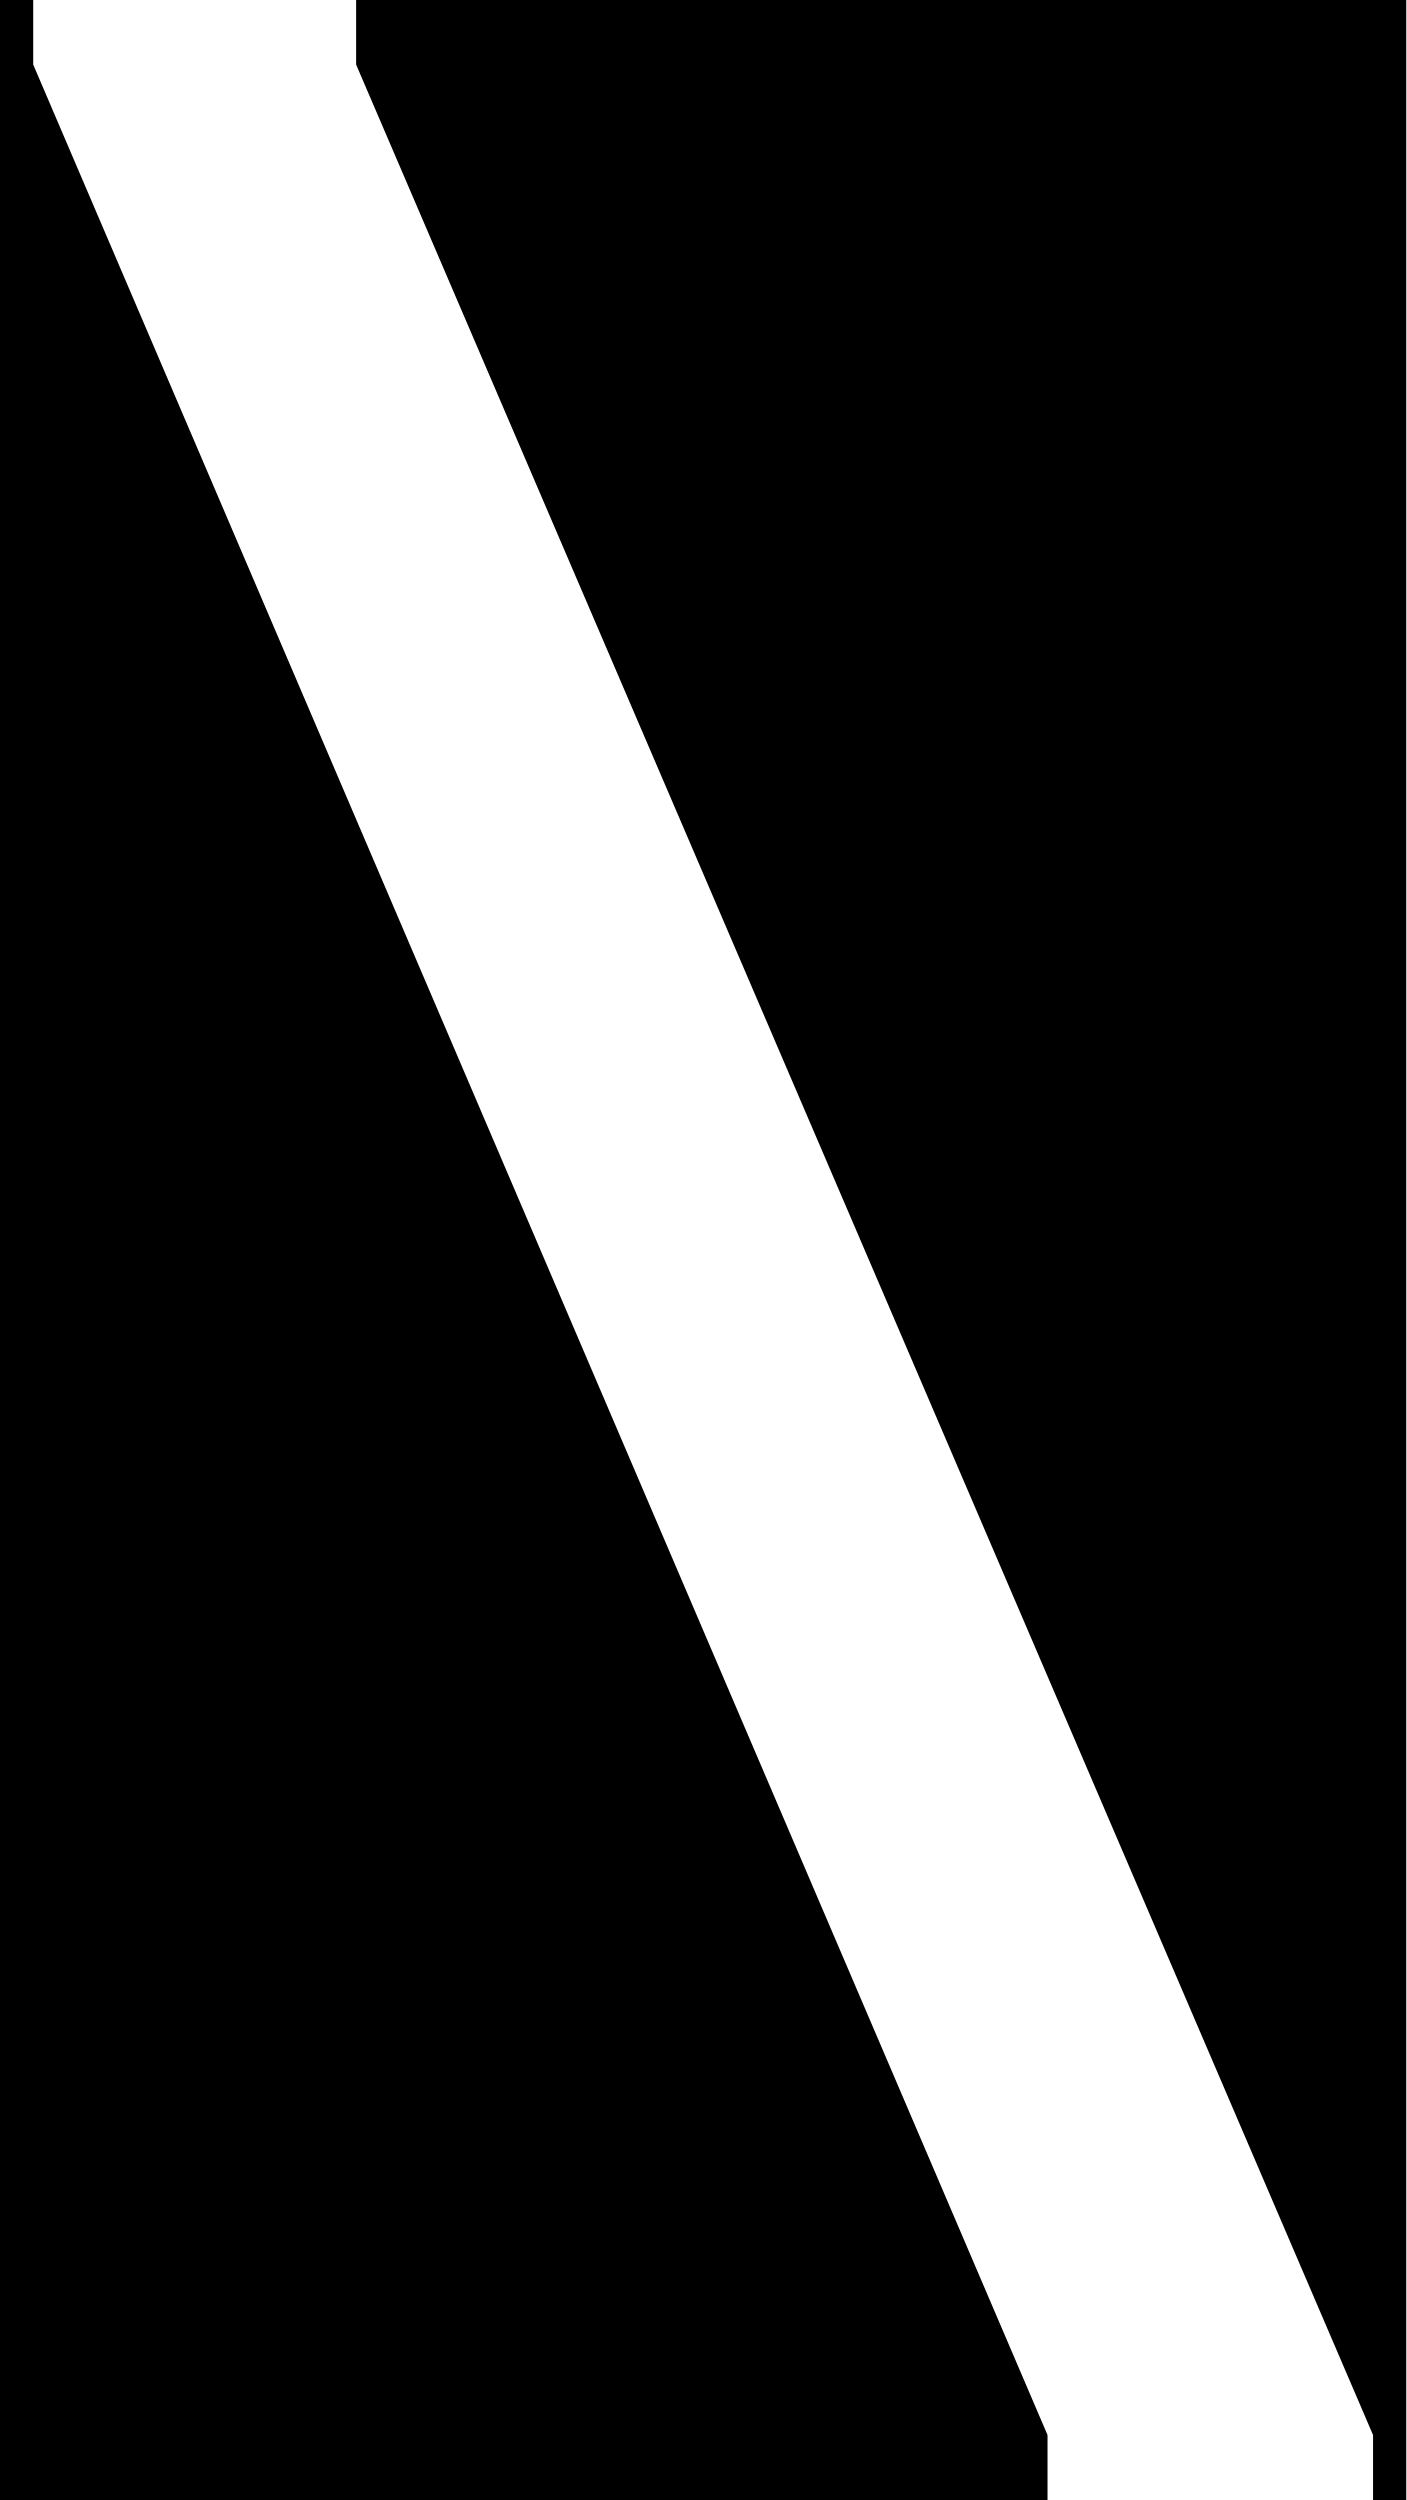
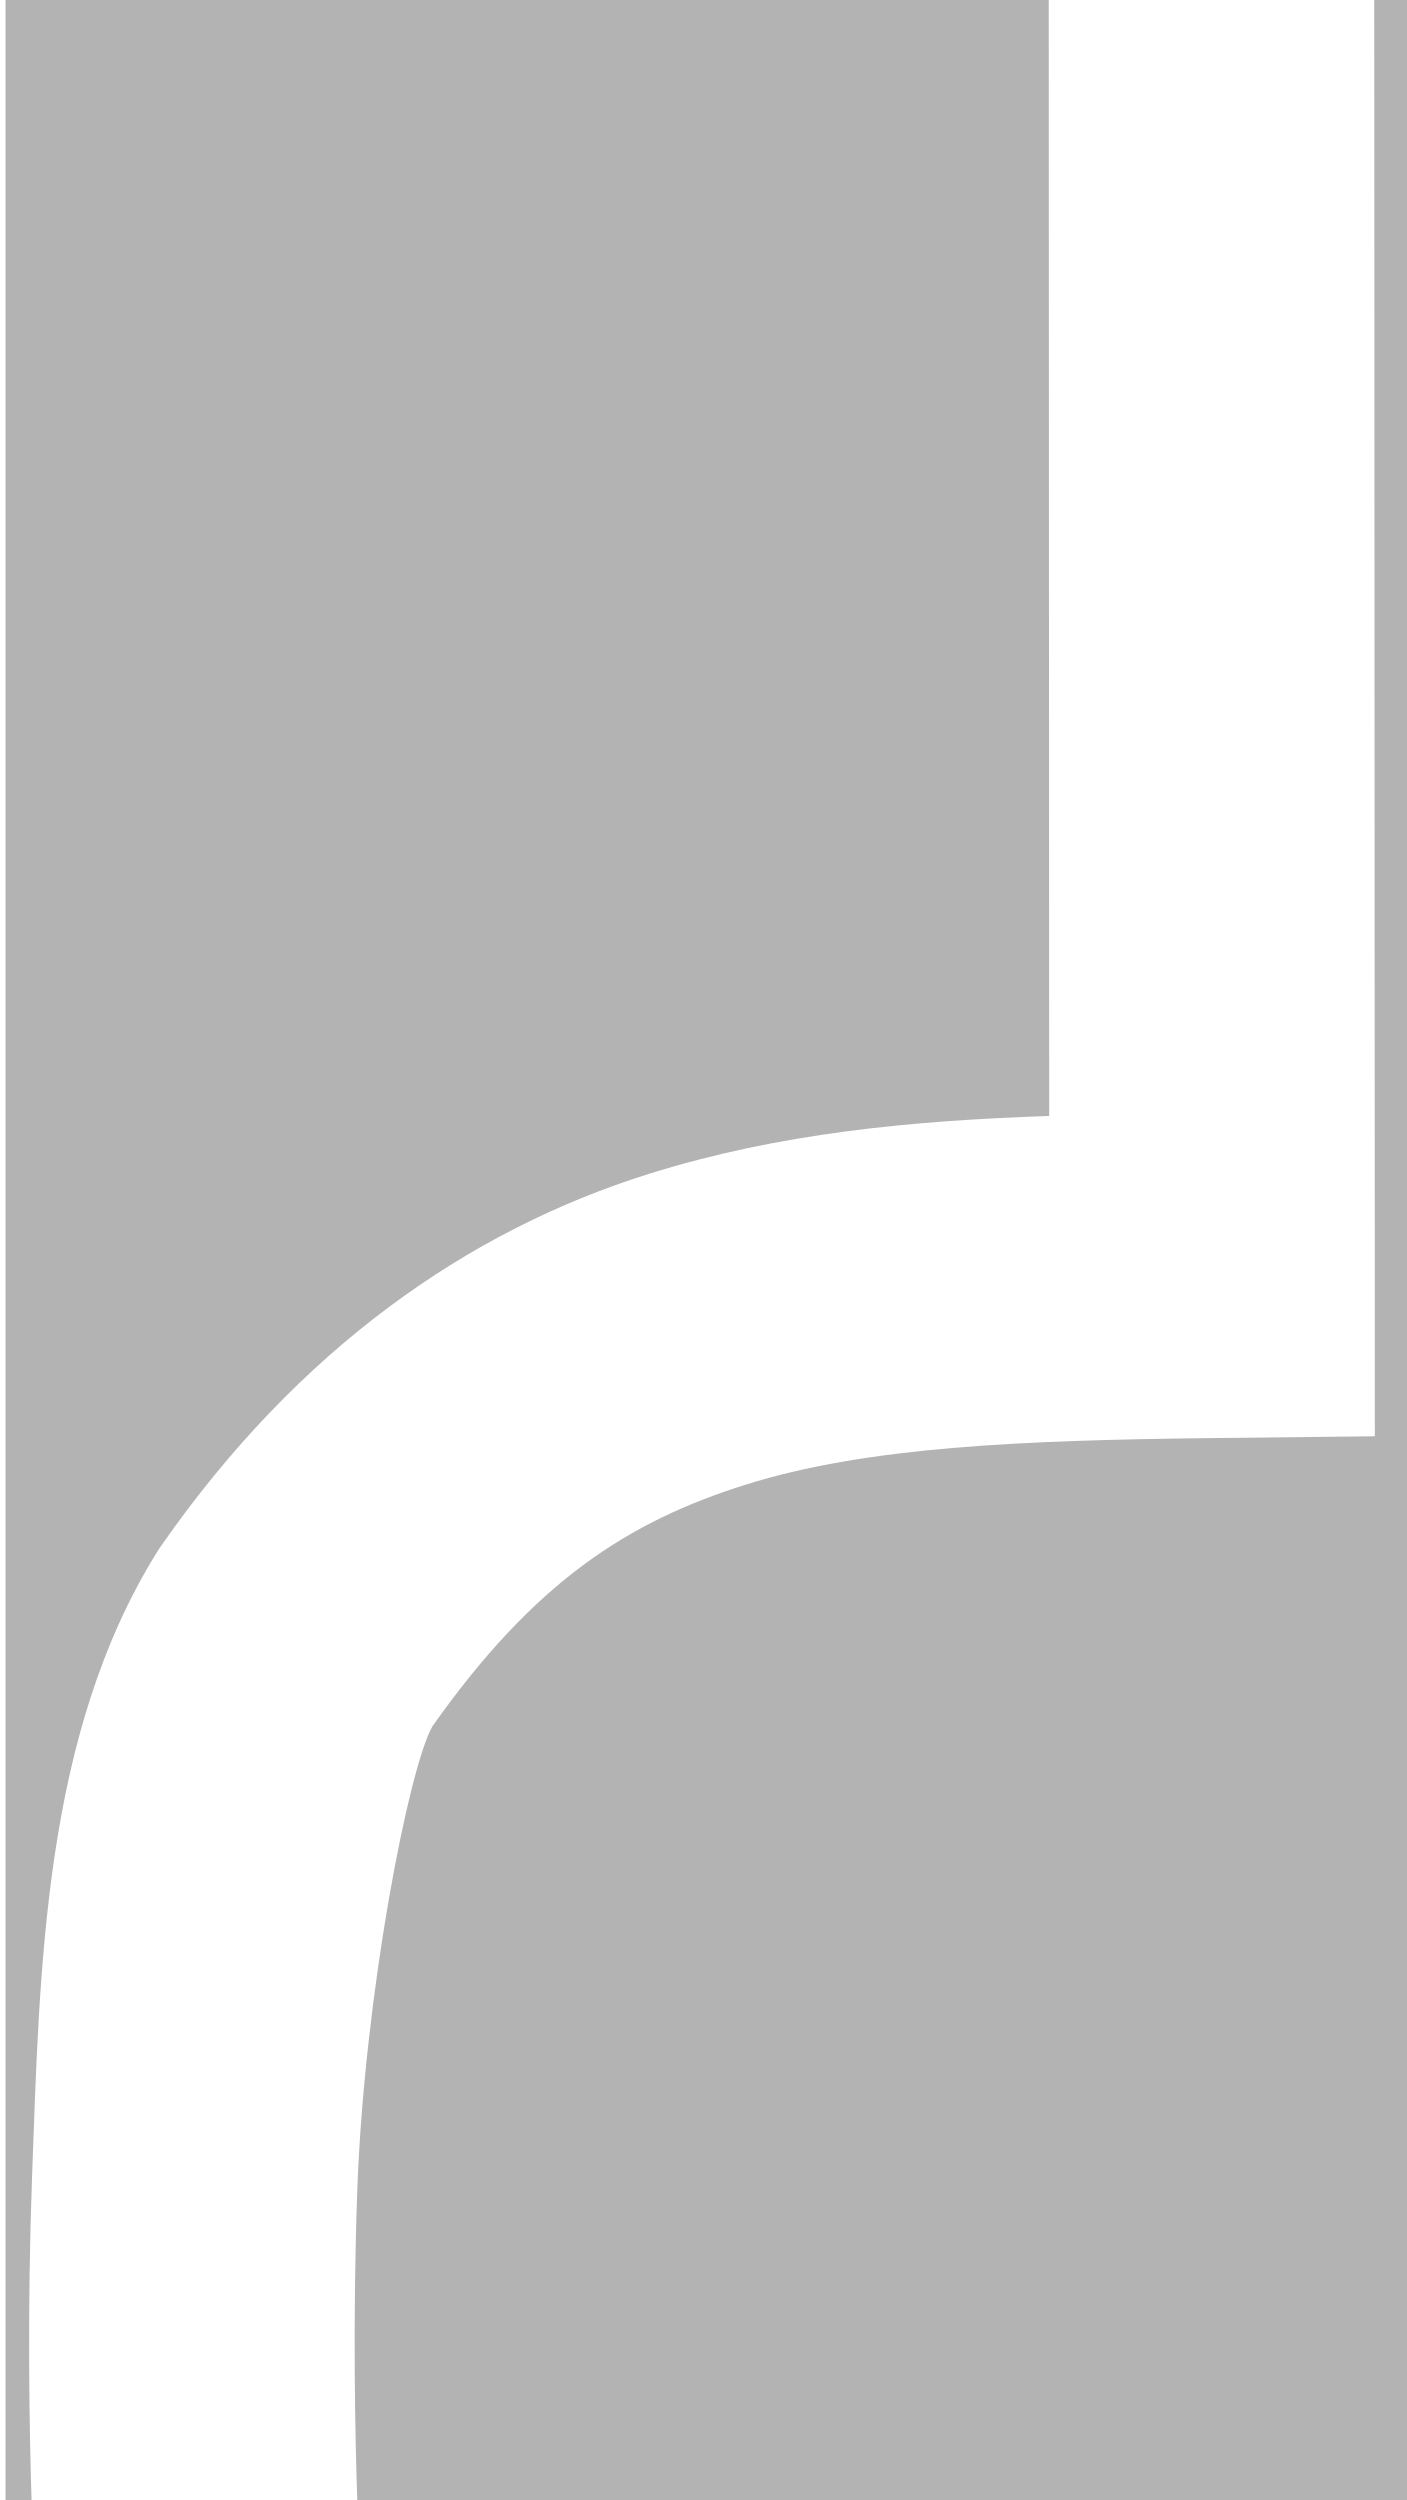
<svg xmlns="http://www.w3.org/2000/svg" width="1080" height="1920" viewBox="0 0 285.75 508" version="1.1" id="svg16">
-   <defs id="defs10" />
+   <defs id="defs10">
+     </defs>
  <g id="layer4" style="display:none">
    <path style="fill:#999999;stroke-width:1" d="M 0,0 V 1920 H 1080 V 0 H 666 V 527.238 A 450,450 0 0 1 994,959.854 450,450 0 0 1 544,1409.853 450,450 0 0 1 94,959.854 450,450 0 0 1 416,529.551 V 0 Z" transform="scale(0.2645833)" id="rect84" />
  </g>
  <g id="layer6" style="display:none">
    <path style="display:inline;fill:#000000;stroke-width:0.265" d="M 117.475,-0.039 V 3.87765e-5 h -7.408 V 140.11 A 119.062,119.062 0 0 0 24.871,253.961 119.062,119.062 0 0 0 143.933,373.024 119.062,119.062 0 0 0 262.996,253.961 119.062,119.062 0 0 0 176.213,139.498 V -1.2235026e-6 h -5.821 V -0.039 Z" id="rect131-1" />
  </g>
  <g id="layer1" transform="translate(0,211)" style="display:none">
    <path style="fill:#999999;stroke-width:0.265" d="M 0,-211 V 297 H 285.75 V -211 H 170.403 V -72.973 A 119.062,119.062 0 0 1 263.007,43 119.062,119.062 0 0 1 143.944,162.062 119.062,119.062 0 0 1 24.882,43 119.062,119.062 0 0 1 117.486,-72.934 V -211 Z" id="rect131" />
  </g>
  <g id="layer7" style="display:none">
    <path style="fill:#4d4d4d;stroke-width:1" d="M 2.643,0 V 1920 H 25.5 V 0 Z M 275.5,0 v 1920 h 807.143 V 0 Z" transform="scale(0.2645833)" id="rect32" />
  </g>
  <g id="layer9" style="display:none">
    <path style="fill:#000000;stroke-width:1" d="M 0,0 V 1920 H 415 V 0 Z m 665,0 v 1920 h 415 V 0 Z" transform="scale(0.2645833)" id="rect70" />
  </g>
  <g id="layer20" style="display:none">
    <path style="fill:#000000;stroke-width:1" d="m 0,0 v 1920 h 415 v -50 L 25.479,49.988 25.5,0 Z M 275.5,0 V 49.988 L 665,1870 v 50 h 415 V 0 Z" transform="scale(0.2645833)" id="rect76" />
  </g>
  <g id="layer22" style="display:none">
    <path style="opacity:1;fill:#000000;fill-opacity:1;stroke:#6e0000;stroke-width:1;stroke-opacity:1" mask="none" d="m 0,0 v 1920 h 416 v -50 L 806.5,50 V 0 Z M 1056.5,0 V 50 L 666,1870 v 50 h 414 V 0 Z" transform="scale(0.2645833)" id="rect100" />
  </g>
  <g id="layer11" style="display:none">
    <path style="fill:#000000;stroke-width:1" d="M 0,0 V 1920 H 804.5 V 0 Z M 1054.5,0 V 1920 H 1080 V 0 Z" transform="scale(0.2645833)" id="rect107" />
  </g>
  <g id="layer13" style="display:none">
    <path style="fill:#000000;stroke-width:1" d="m 0,0 v 1920 h 25.5 v -49.9 L 416,50 V 0 Z M 666,0 V 50 L 275.5,1870.1 V 1920 H 1080 V 0 Z" transform="scale(0.2645833)" id="rect144" />
  </g>
  <g id="layer15" style="display:none">
    <path style="fill:#000000;stroke-width:1" d="m 0,0 v 1920 h 25.5 v -49.9 L 806.5,49.6 V 0 Z M 1054.5,0 V 49.6 L 275.5,1870.1 V 1920 H 1080 V 0 Z" transform="scale(0.2645833)" id="rect173" />
  </g>
  <g id="layer16" style="display:none">
    <path style="display:inline;fill:#000000;stroke-width:0.265" d="m 285.75,0 v 508 h -6.747 V 494.797 L 175.683,13.229 V 0 Z M 109.537,0 V 13.229 L 212.857,494.797 V 508 H 0 V 0 Z" id="rect144-7" />
  </g>
-   <g id="layer18" style="display:inline">
+   <g id="layer18" style="display:none">
    <path style="display:inline;fill:#000000;stroke-width:0.265" d="m 285.75,0 v 508 h -6.747 V 494.797 L 72.364,13.123 V 0 Z M 6.747,0 V 13.123 L 212.857,494.797 V 508 H -5e-7 V 0 Z" id="rect173-6" />
  </g>
+   <g id="layer8">
+     <path style="opacity:1;fill:#b3b3b3;fill-opacity:1;stroke:#000000;stroke-width:0;stroke-miterlimit:4;stroke-dasharray:none;stroke-opacity:1" d="M 1.122,-0.133 V 508.748 h 5.312 C 5.968,494.185 5.518,469.455 6.514,442.283 8.091,399.243 8.92,352.432 31.852,315.476 l 0.469,-0.754 0.507,-0.729 c 27.833,-39.9 62.271,-63.947 99.004,-75.457 26.523,-8.311 53.438,-10.816 81.363,-11.773 l -0.094,-226.896 z m 278.125,0 0.121,291.984 -32.718,0.363 c -39.315,0.436 -70.633,1.794 -95.039,9.441 -24.092,7.549 -43.026,19.804 -63.727,49.1 -4.886,8.558 -13.835,54.816 -15.269,93.949 -0.979,26.709 -0.446,51.032 0.004,64.044 H 286.246 V -0.133 Z" id="rect995" />
+   </g>
+   <g id="layer2" />
  <g id="layer3" style="display:none">
    <rect style="fill:#008000;stroke-width:0.296" id="rect3727-5-9" width="66.146" height="13.229" x="110.067" y="494.764" />
    <rect style="fill:#000080;stroke-width:0.293" id="rect3727-5-3-8" width="65.617" height="13.123" x="213.386" y="494.834" />
    <rect style="fill:#800000;stroke-width:0.296" id="rect3727-5-3-9-6" width="66.146" height="13.229" x="6.747" y="494.797" />
  </g>
  <g id="layer5" style="display:none">
    <rect style="display:inline;fill:#00ff00;stroke-width:0.296" id="rect3727-5-9-4" width="66.146" height="13.229" x="110.067" y="0" />
    <rect style="display:inline;fill:#0000ff;stroke-width:0.293" id="rect3727-5-3-8-0" width="65.617" height="13.123" x="213.386" y="0" />
    <rect style="display:inline;fill:#ff0000;stroke-width:0.296" id="rect3727-5-3-9-6-6" width="66.146" height="13.229" x="6.747" y="-1.1368684e-13" />
  </g>
</svg>
